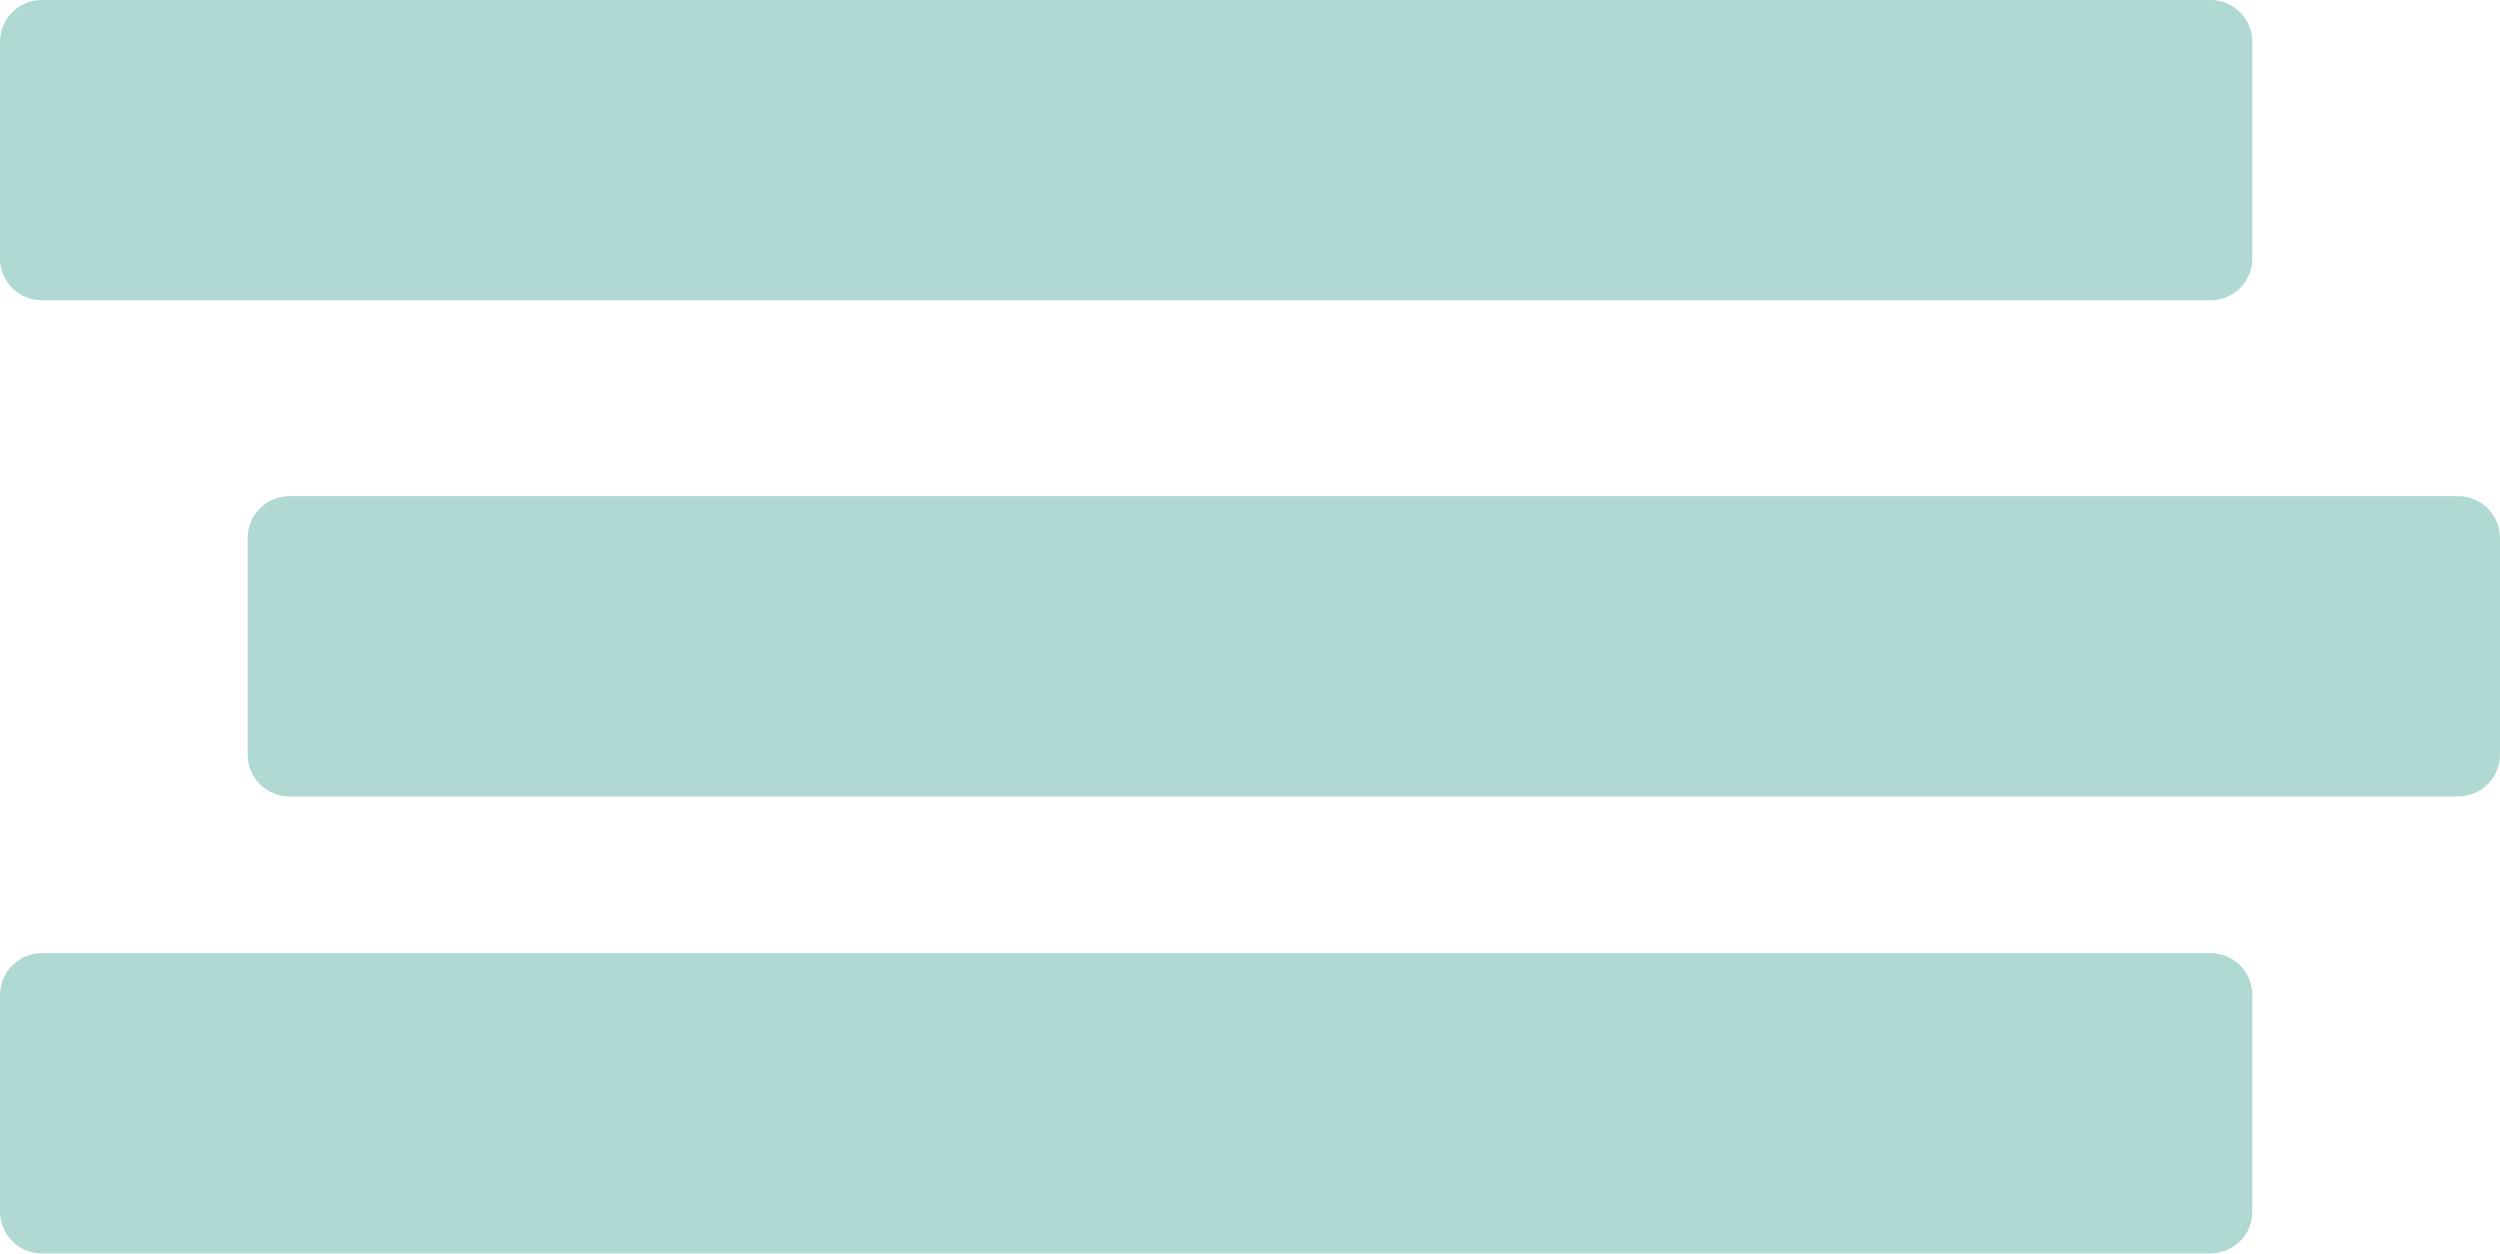
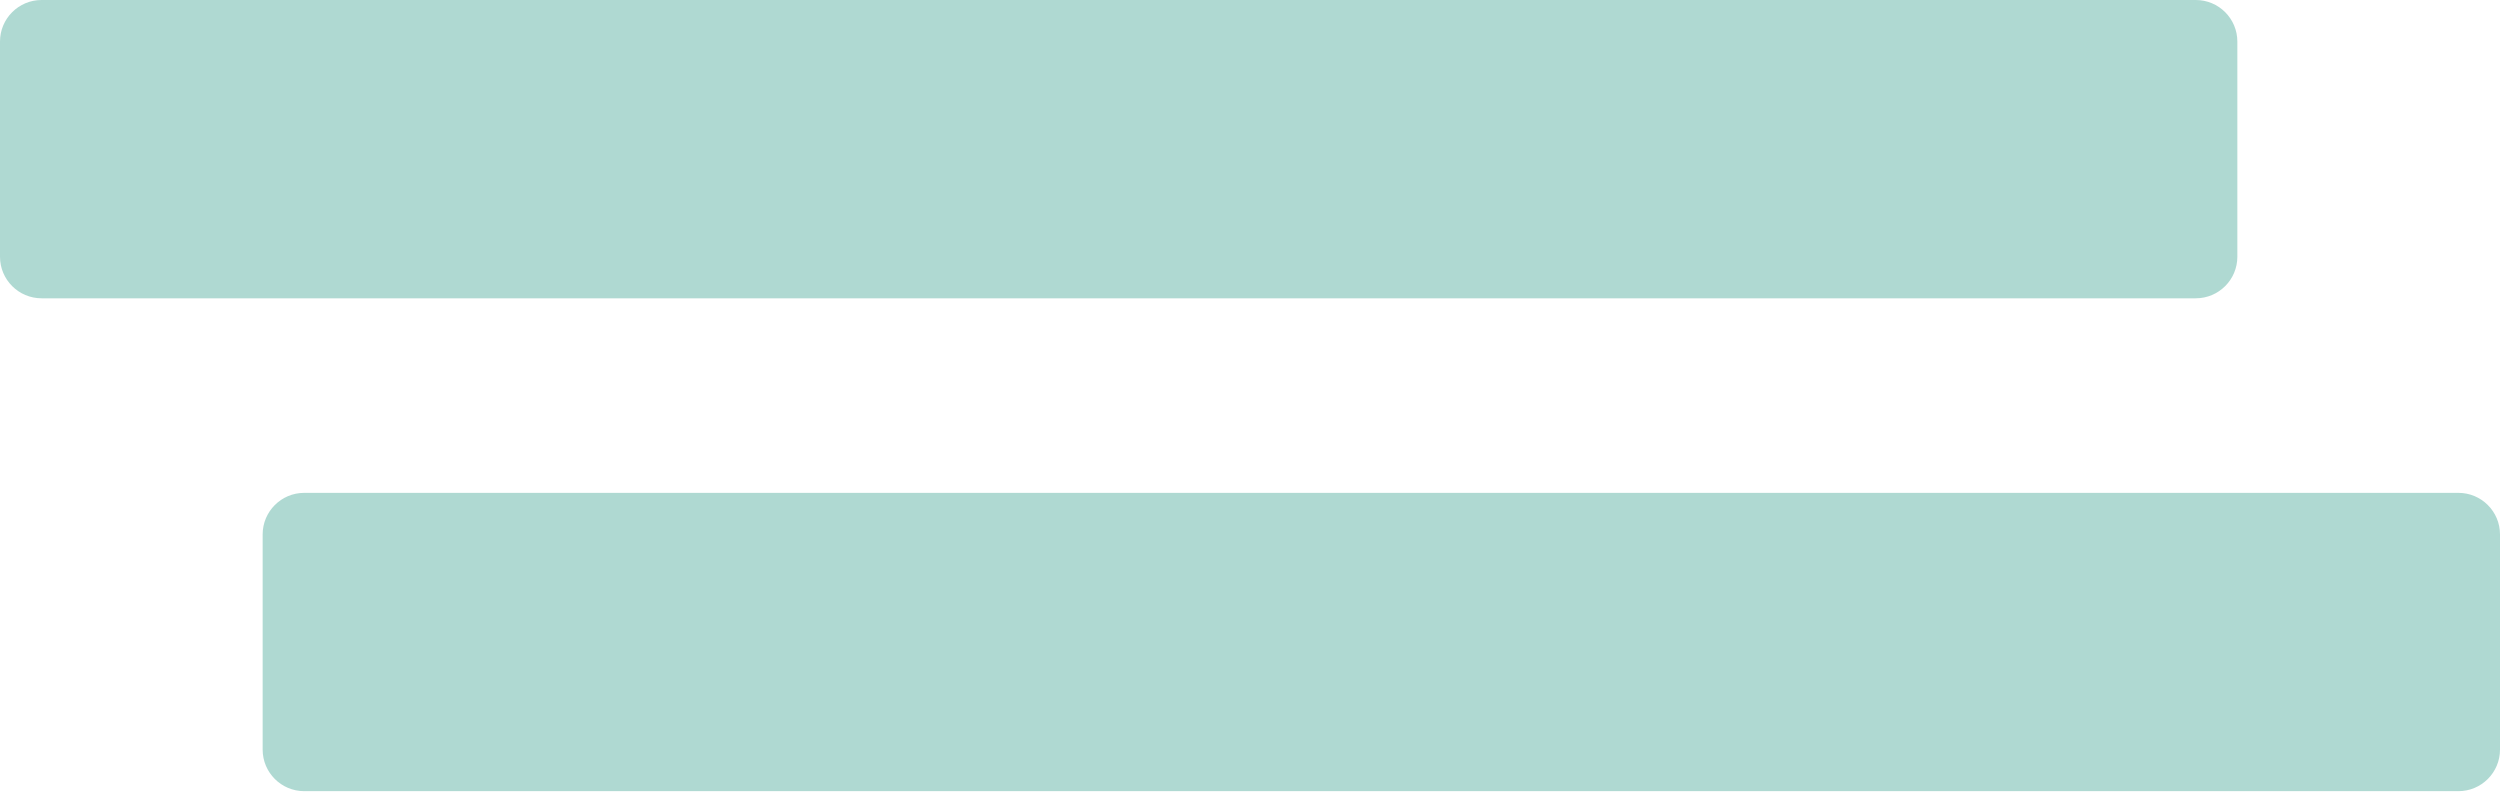
- <svg xmlns="http://www.w3.org/2000/svg" viewBox="0 0 716.7 359.35">
+ <svg xmlns="http://www.w3.org/2000/svg" viewBox="0 0 721.5 228.34">
  <defs>
    <style>.cls-1{fill:#afd9d2;}</style>
  </defs>
  <g id="Layer_2" data-name="Layer 2">
    <g id="Layer_3" data-name="Layer 3">
      <rect class="cls-1" width="645.7" height="86.09" rx="12" ry="12" />
-       <rect class="cls-1" y="273.25" width="645.7" height="86.09" rx="12" ry="12" />
-       <rect class="cls-1" x="71" y="142.24" width="645.7" height="86.09" rx="12" ry="12" />
+       <rect class="cls-1" x="75.8" y="142.24" width="645.7" height="86.09" rx="12" ry="12" />
    </g>
  </g>
</svg>
